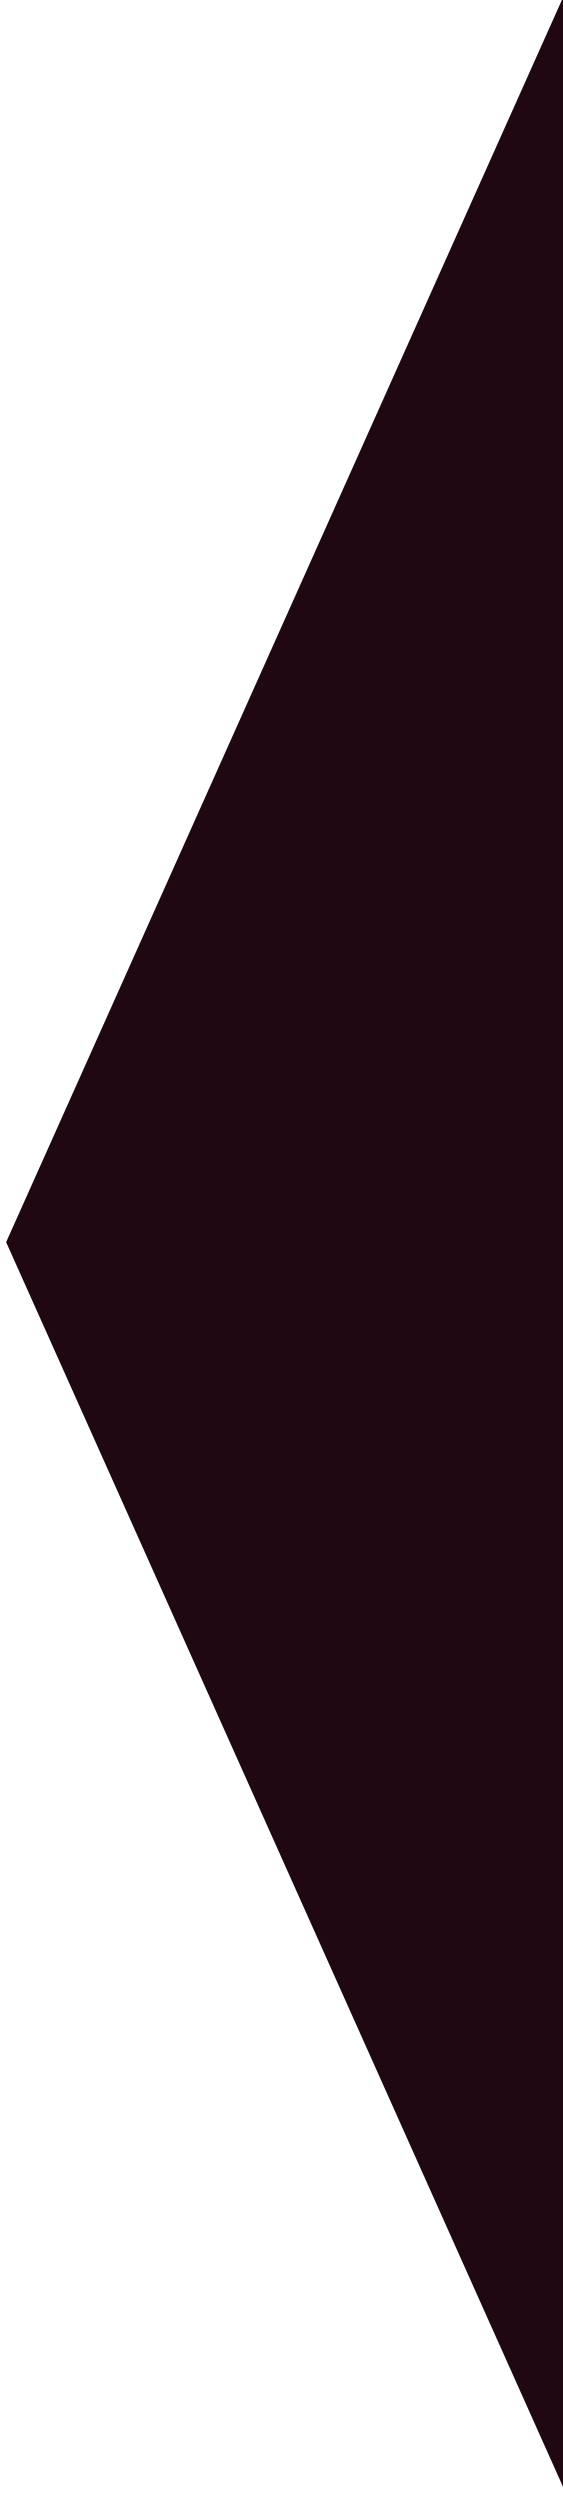
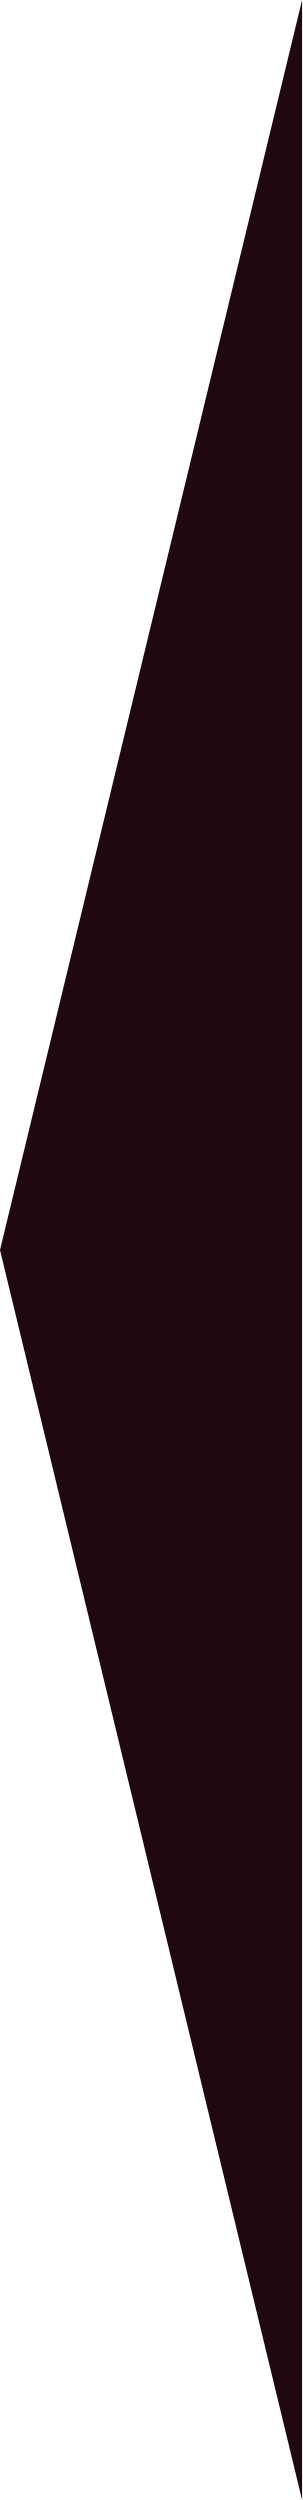
- <svg xmlns="http://www.w3.org/2000/svg" width="29px" height="129px" viewBox="0 0 29 129" version="1.1">
-   <g id="Mobile" stroke="none" stroke-width="1" fill="none" fill-rule="evenodd">
-     <g id="Homepage" transform="translate(-346, -3455)" fill="#1F0812">
-       <g id="Group-10" transform="translate(-0.184929, 3454.279)">
-         <polygon id="Triangle-Copy-2" transform="translate(361.0014, 64.81643) rotate(-90) translate(-361.0014, -64.81643) " points="361.001 50.316 425.818 79.316 296.185 79.316" />
-       </g>
-     </g>
-   </g>
+ <svg xmlns="http://www.w3.org/2000/svg" width="29" height="240" viewBox="0 0 29 240">
+   <path id="Triangle_Copy_2" data-name="Triangle Copy 2" d="M120,0,240,29H0Z" transform="translate(0 240) rotate(-90)" fill="#1f0812" />
</svg>
